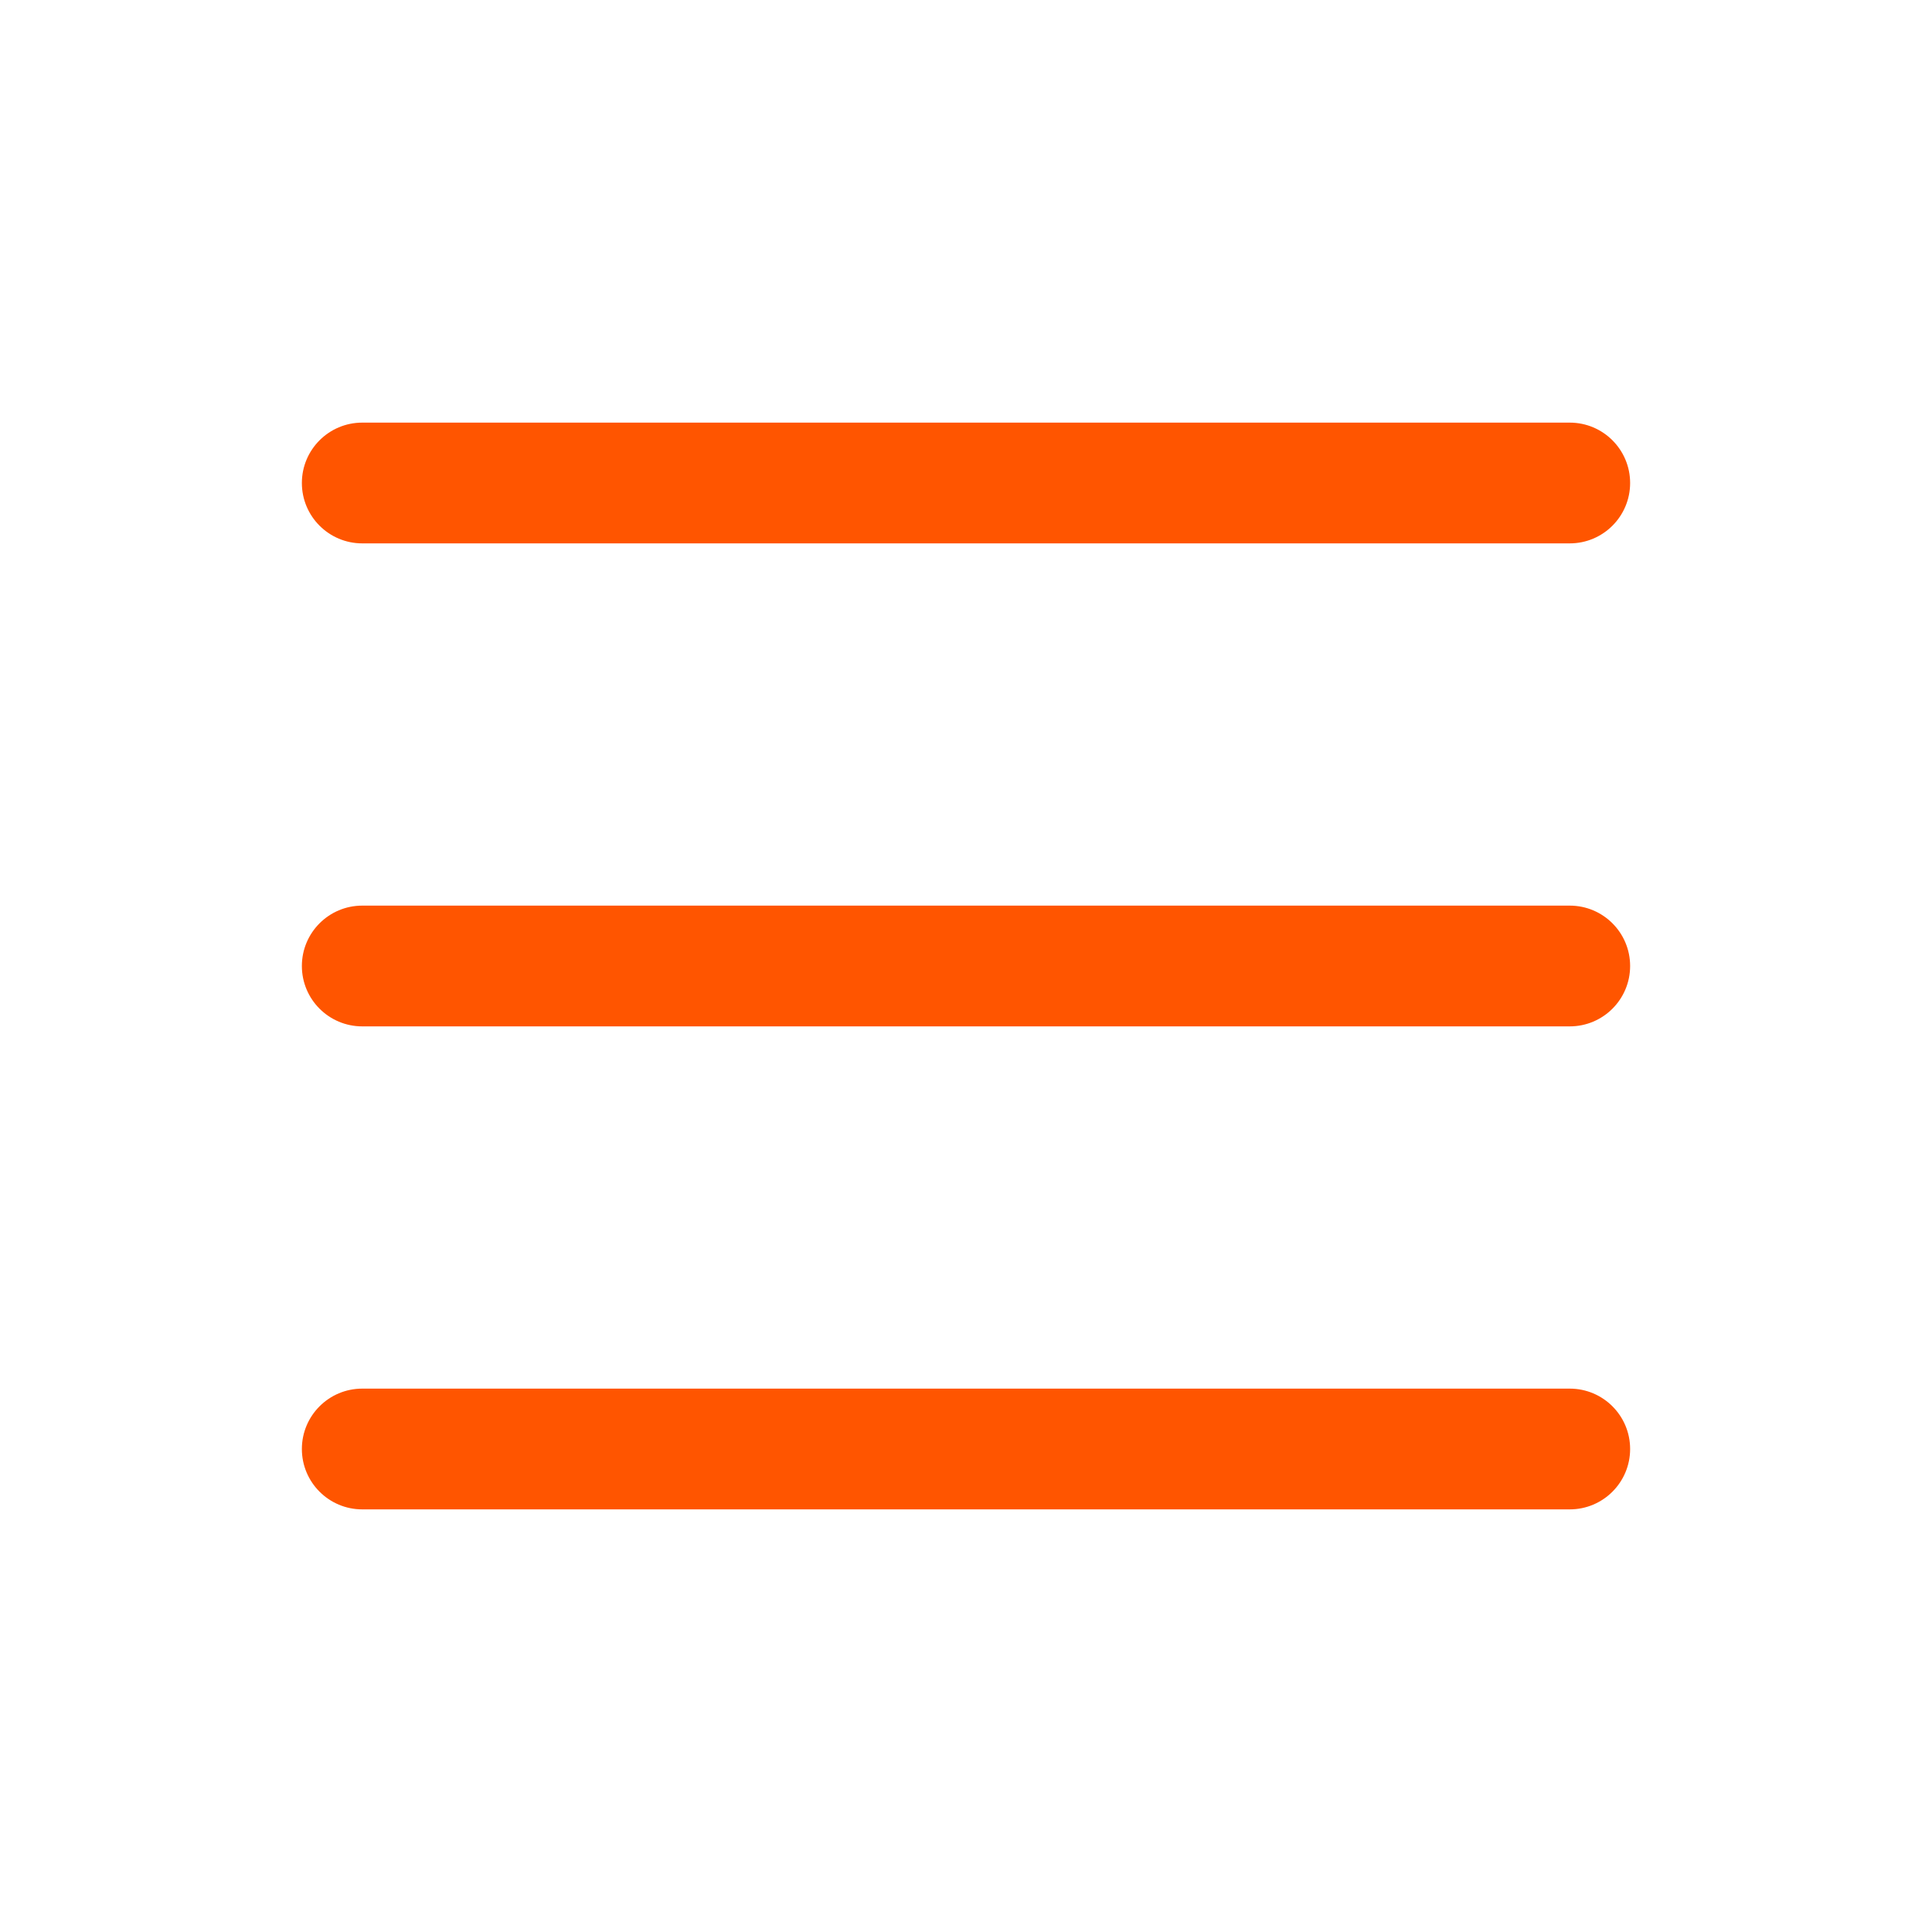
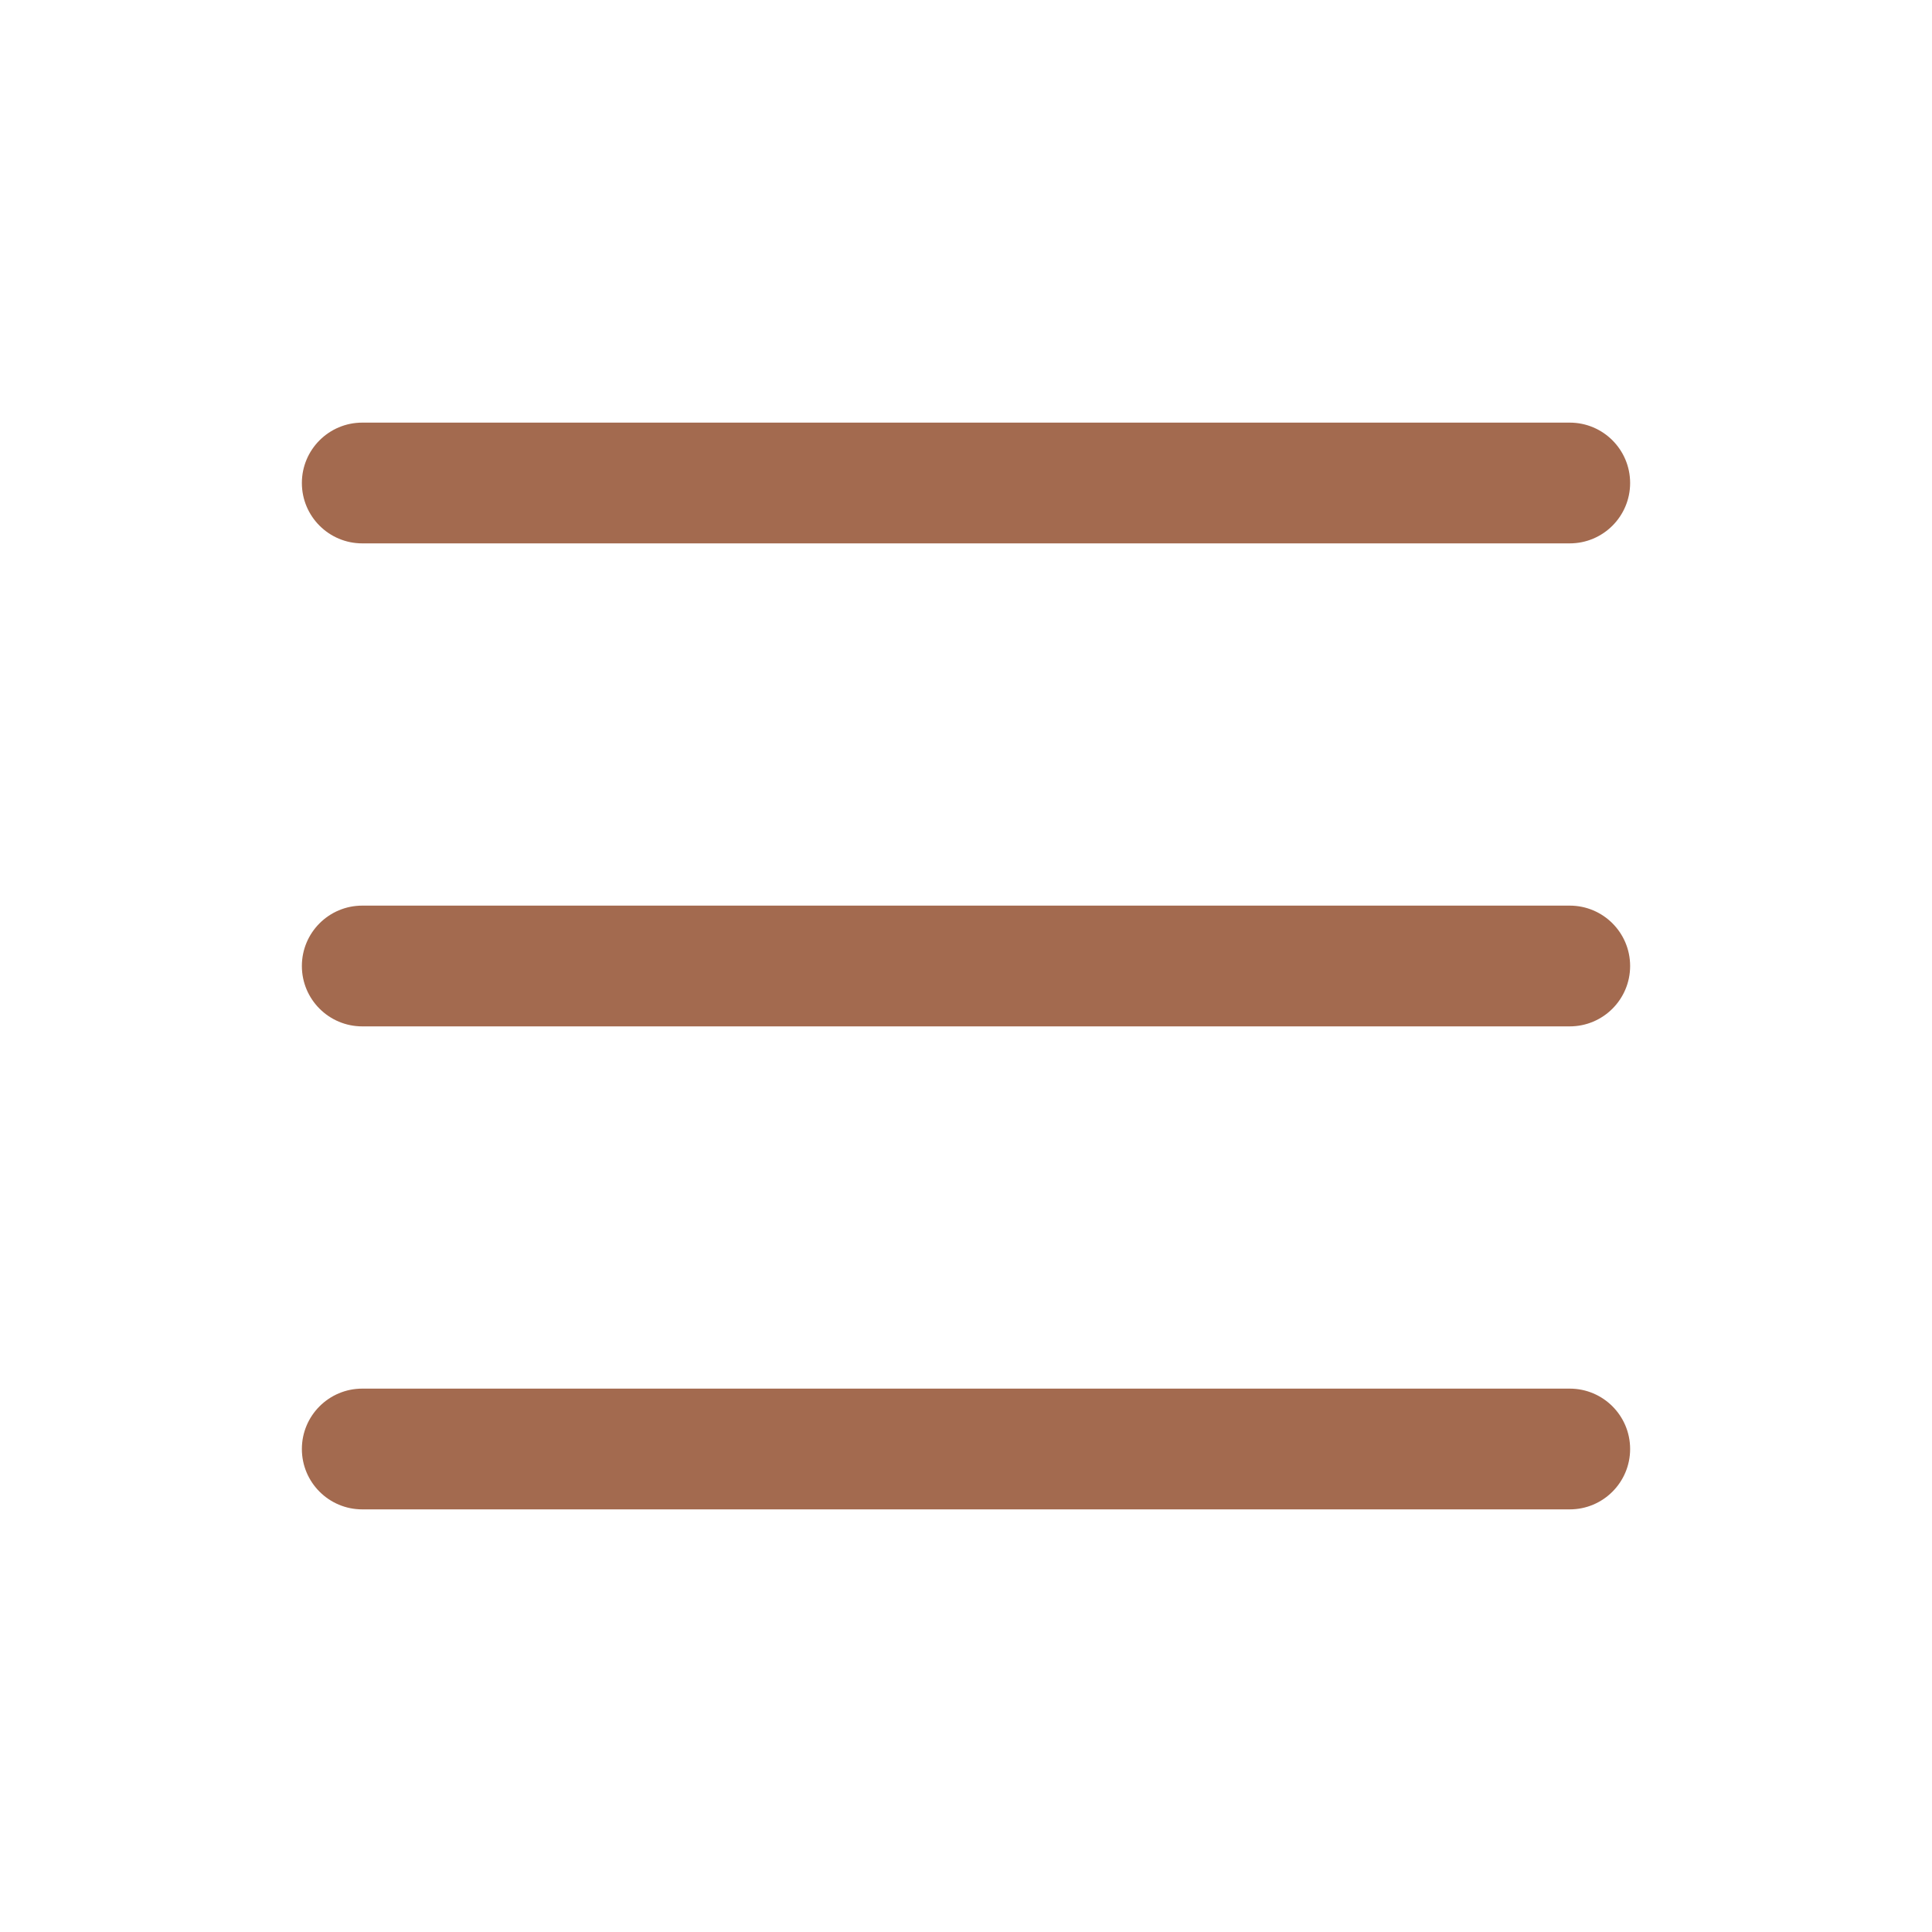
- <svg xmlns="http://www.w3.org/2000/svg" width="16" height="16" fill="#ff5500" class="bi bi-list" viewBox="0 0 16 16">
+ <svg xmlns="http://www.w3.org/2000/svg" width="16" height="16" fill="#a36a4f" class="bi bi-list" viewBox="0 0 16 16">
  <path fill-rule="evenodd" d="M2.5 12a.5.5 0 0 1 .5-.5h10a.5.5 0 0 1 0 1H3a.5.5 0 0 1-.5-.5zm0-4a.5.5 0 0 1 .5-.5h10a.5.5 0 0 1 0 1H3a.5.5 0 0 1-.5-.5zm0-4a.5.5 0 0 1 .5-.5h10a.5.5 0 0 1 0 1H3a.5.5 0 0 1-.5-.5z" />
</svg>
